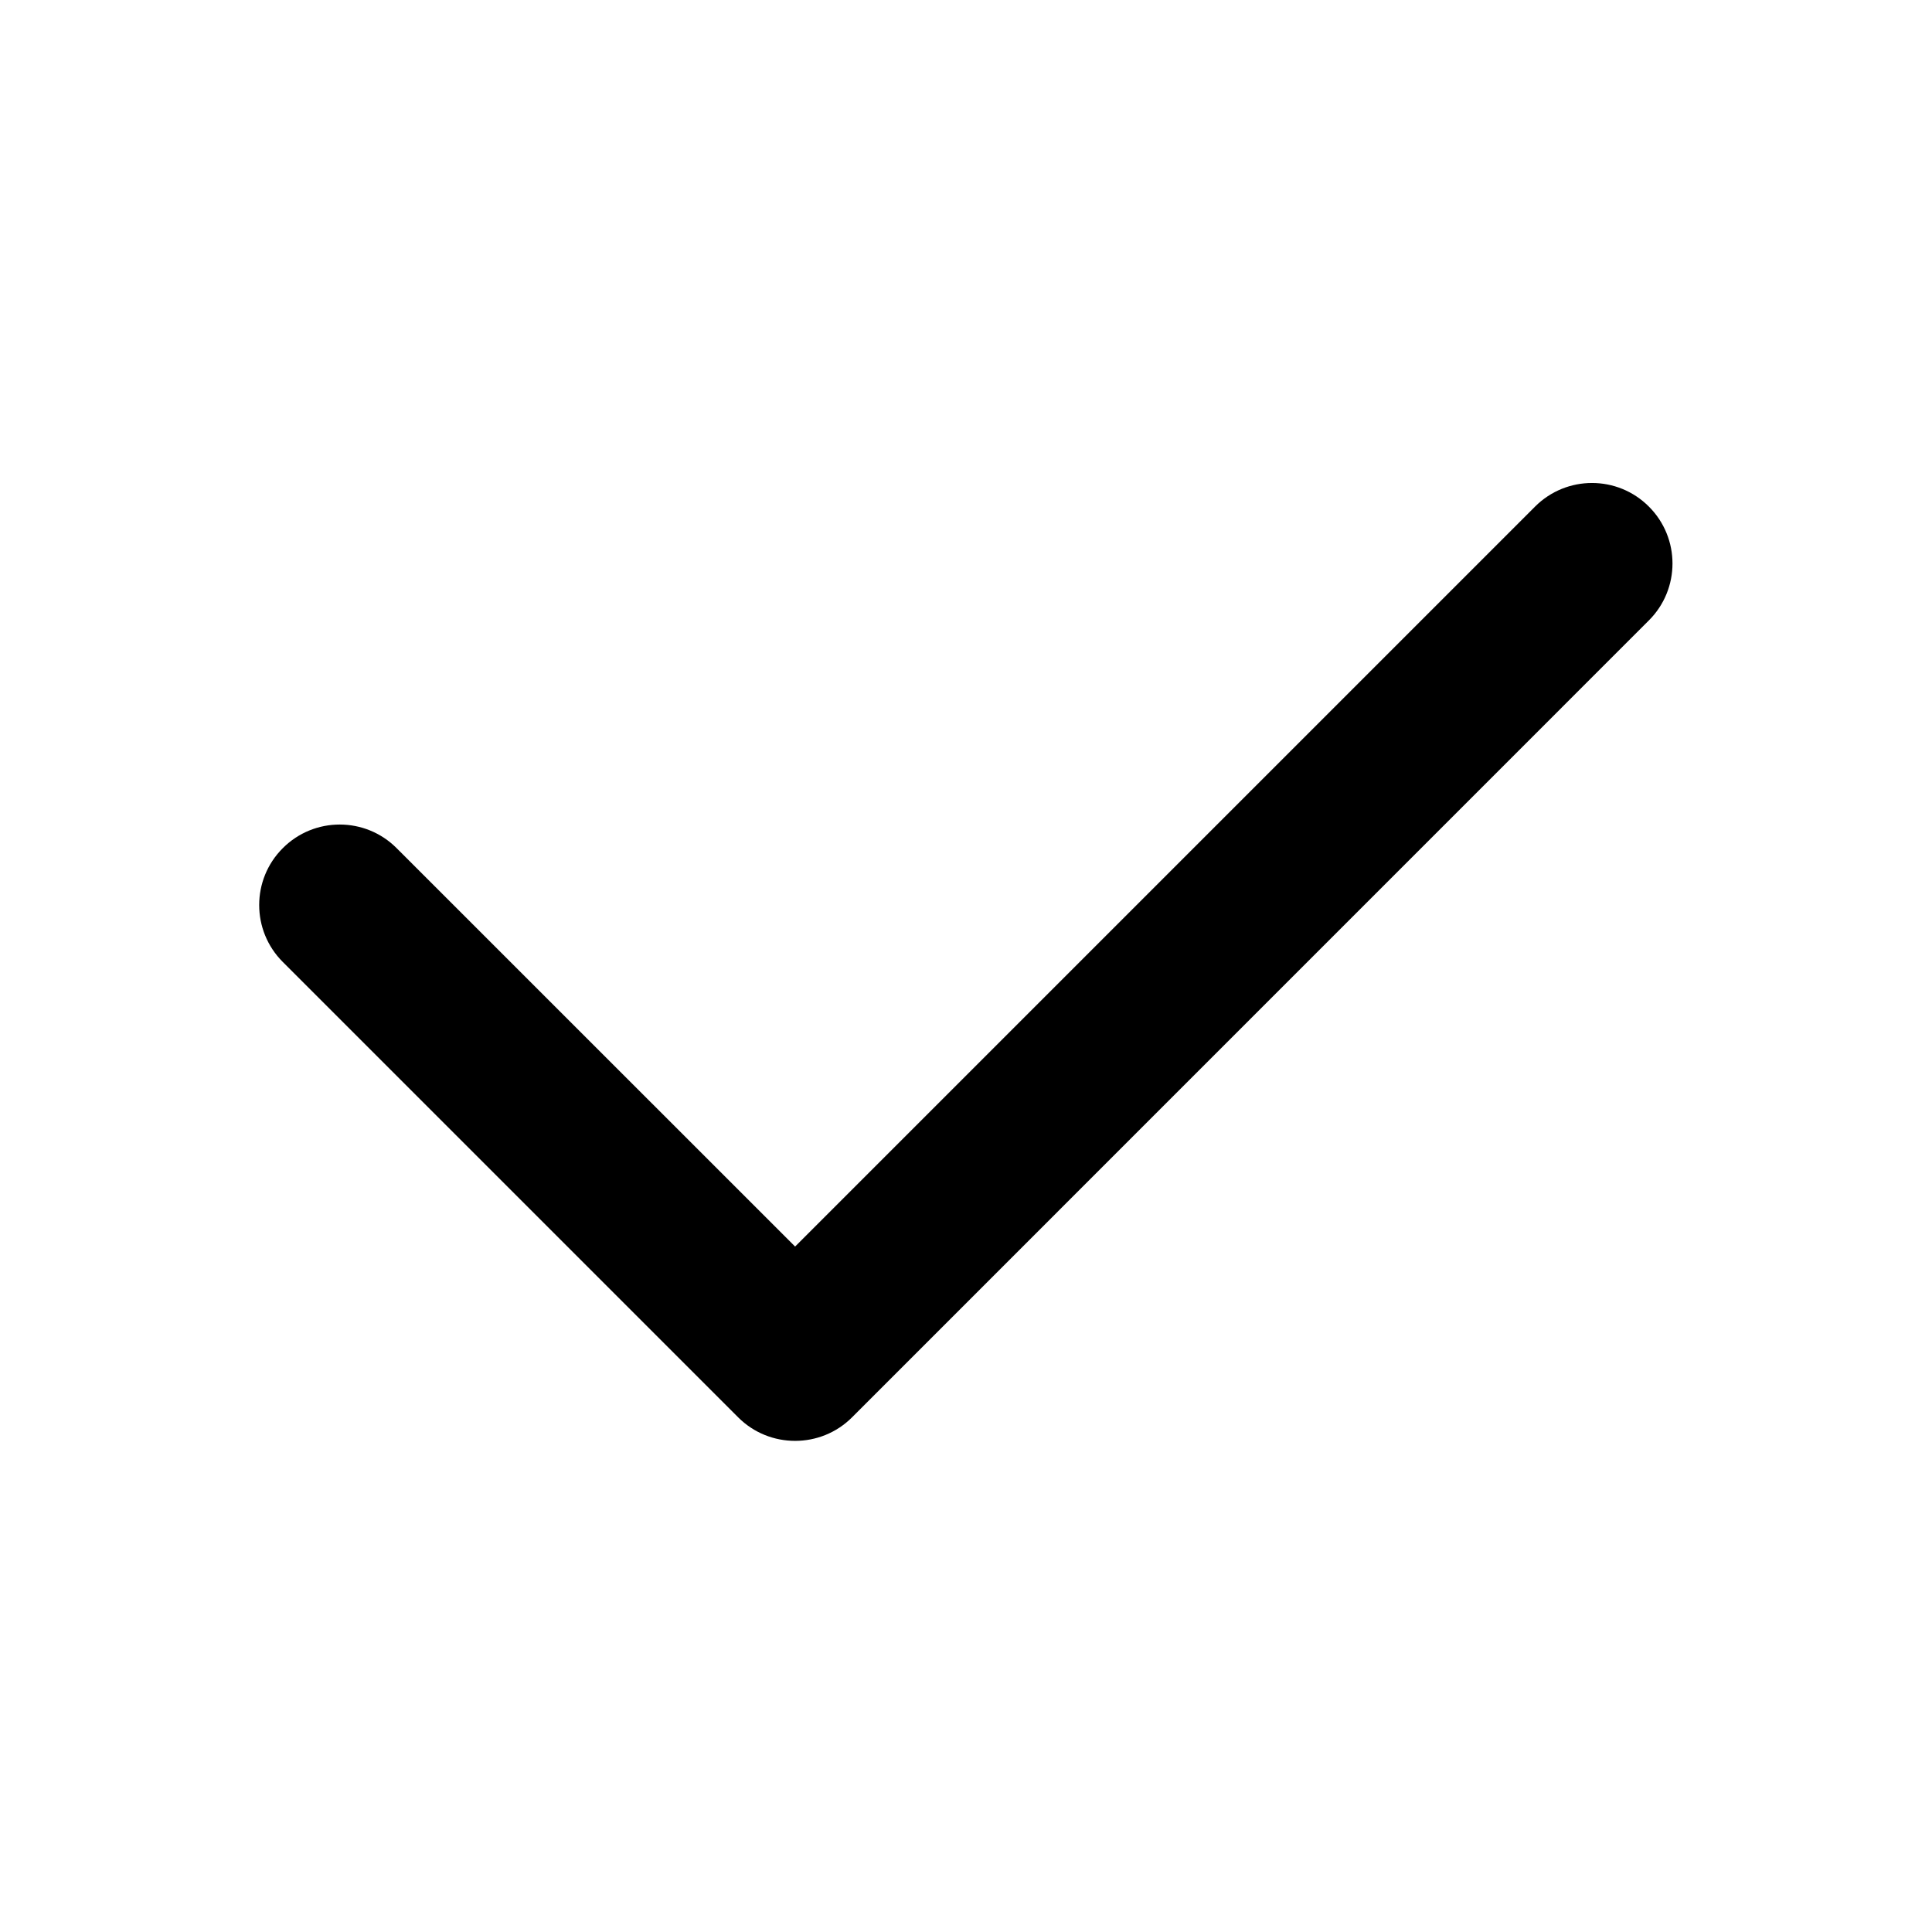
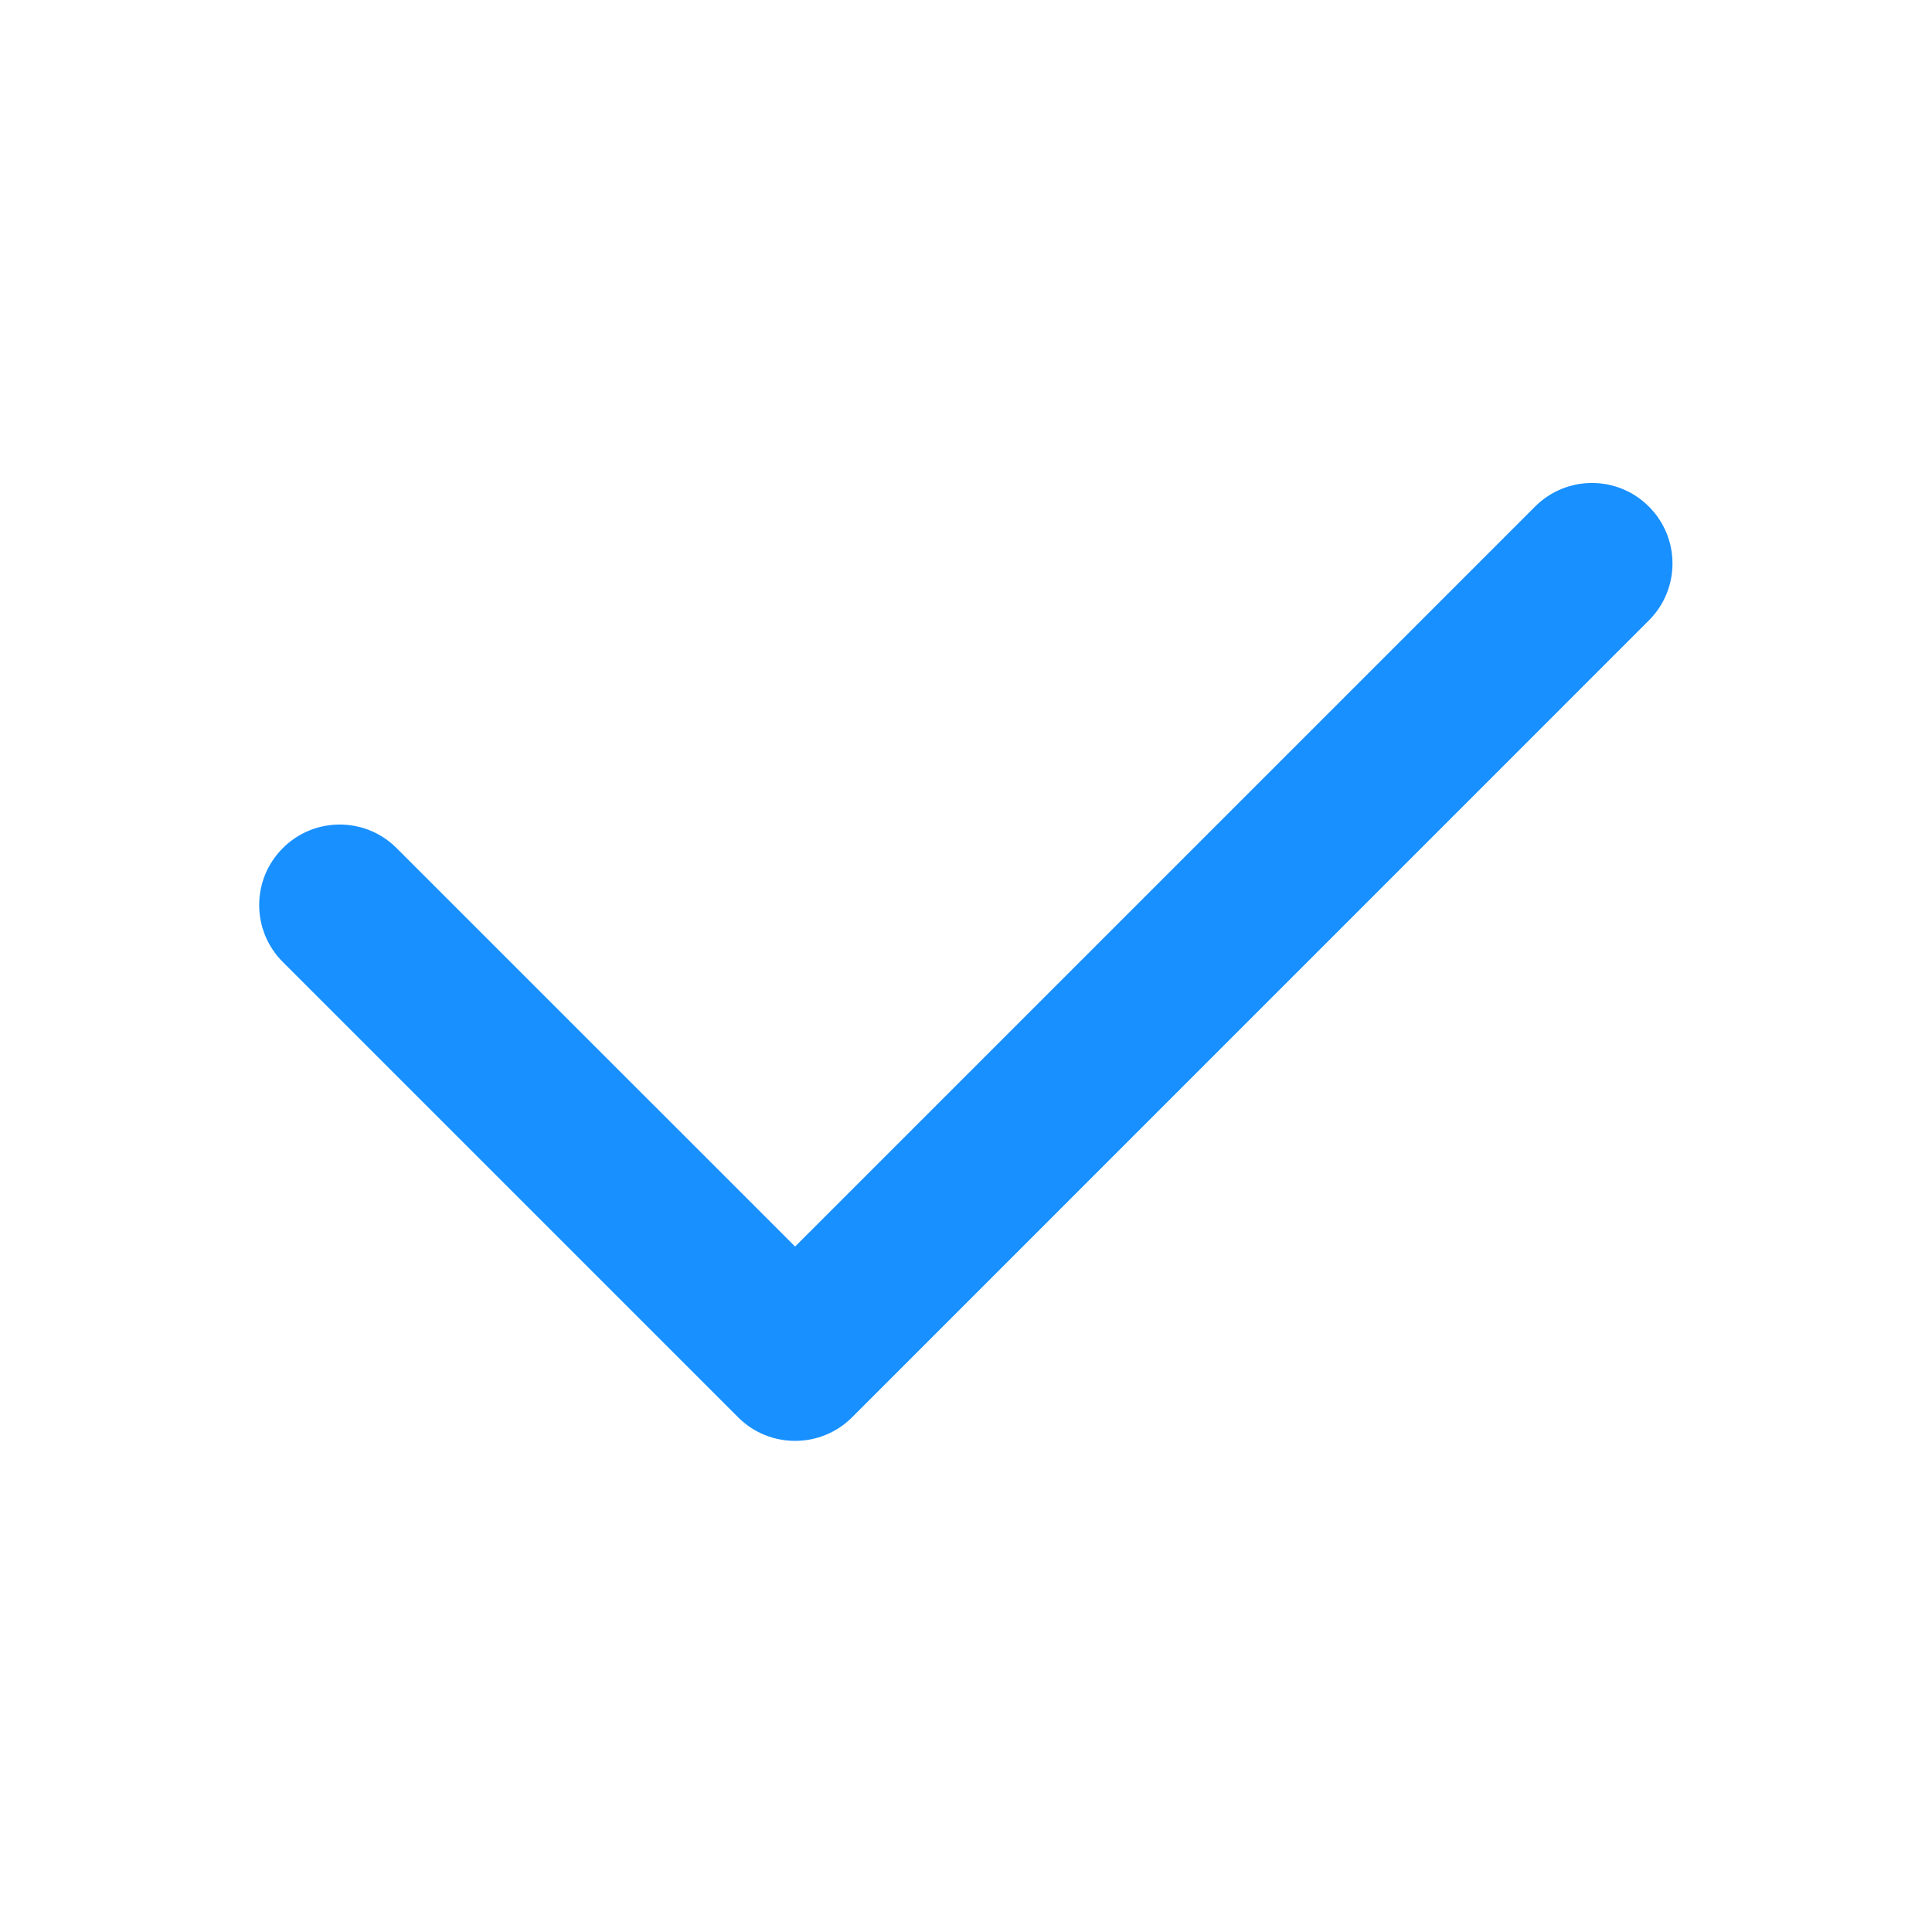
<svg xmlns="http://www.w3.org/2000/svg" width="20" height="20" viewBox="0 0 24 24">
-   <path fill-rule="evenodd" d="M9.877,15.485 L4.927,10.536 C4.537,10.145 3.903,10.145 3.513,10.536 C3.122,10.926 3.122,11.559 3.513,11.95 L9.17,17.607 C9.365,17.802 9.621,17.899 9.877,17.899 C10.133,17.899 10.389,17.802 10.584,17.607 L20.483,7.707 C20.874,7.317 20.874,6.683 20.483,6.293 C20.093,5.902 19.46,5.902 19.069,6.293 L9.877,15.485 Z" />
+   <path fill="#1890ff" d="M9.877,15.485 L4.927,10.536 C4.537,10.145 3.903,10.145 3.513,10.536 C3.122,10.926 3.122,11.559 3.513,11.95 L9.17,17.607 C9.365,17.802 9.621,17.899 9.877,17.899 C10.133,17.899 10.389,17.802 10.584,17.607 L20.483,7.707 C20.874,7.317 20.874,6.683 20.483,6.293 C20.093,5.902 19.46,5.902 19.069,6.293 L9.877,15.485 Z" />
</svg>
